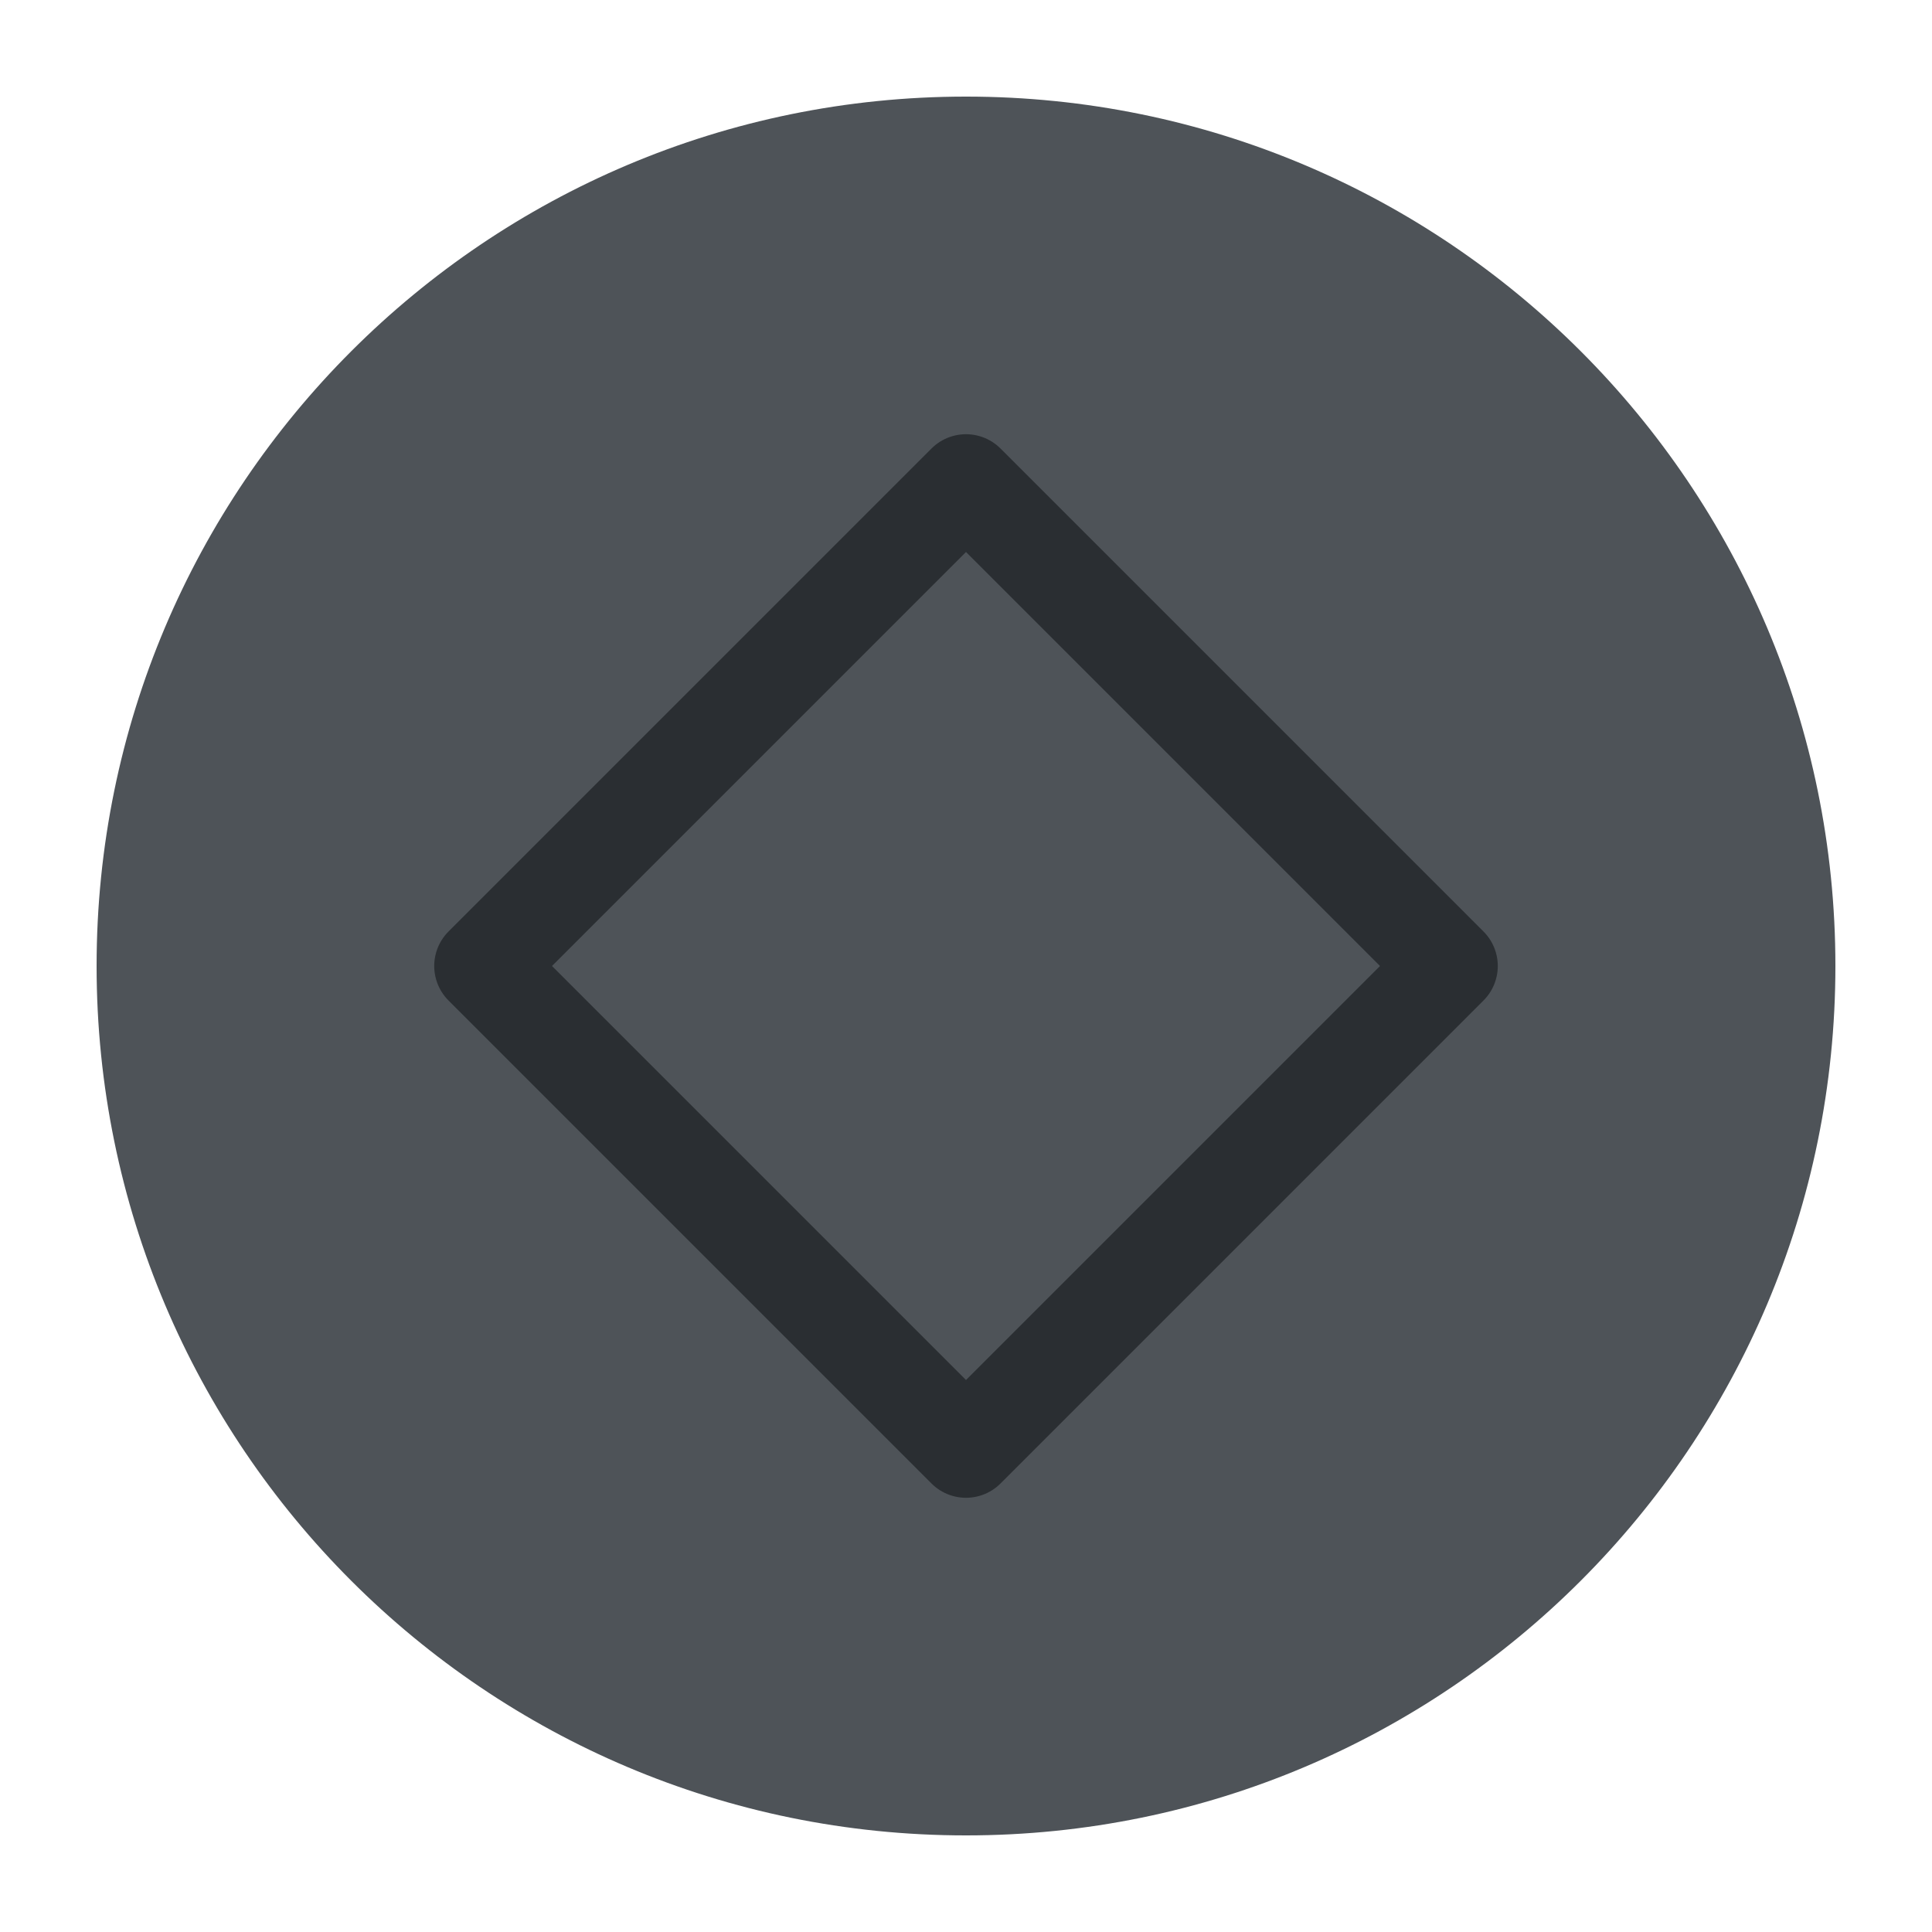
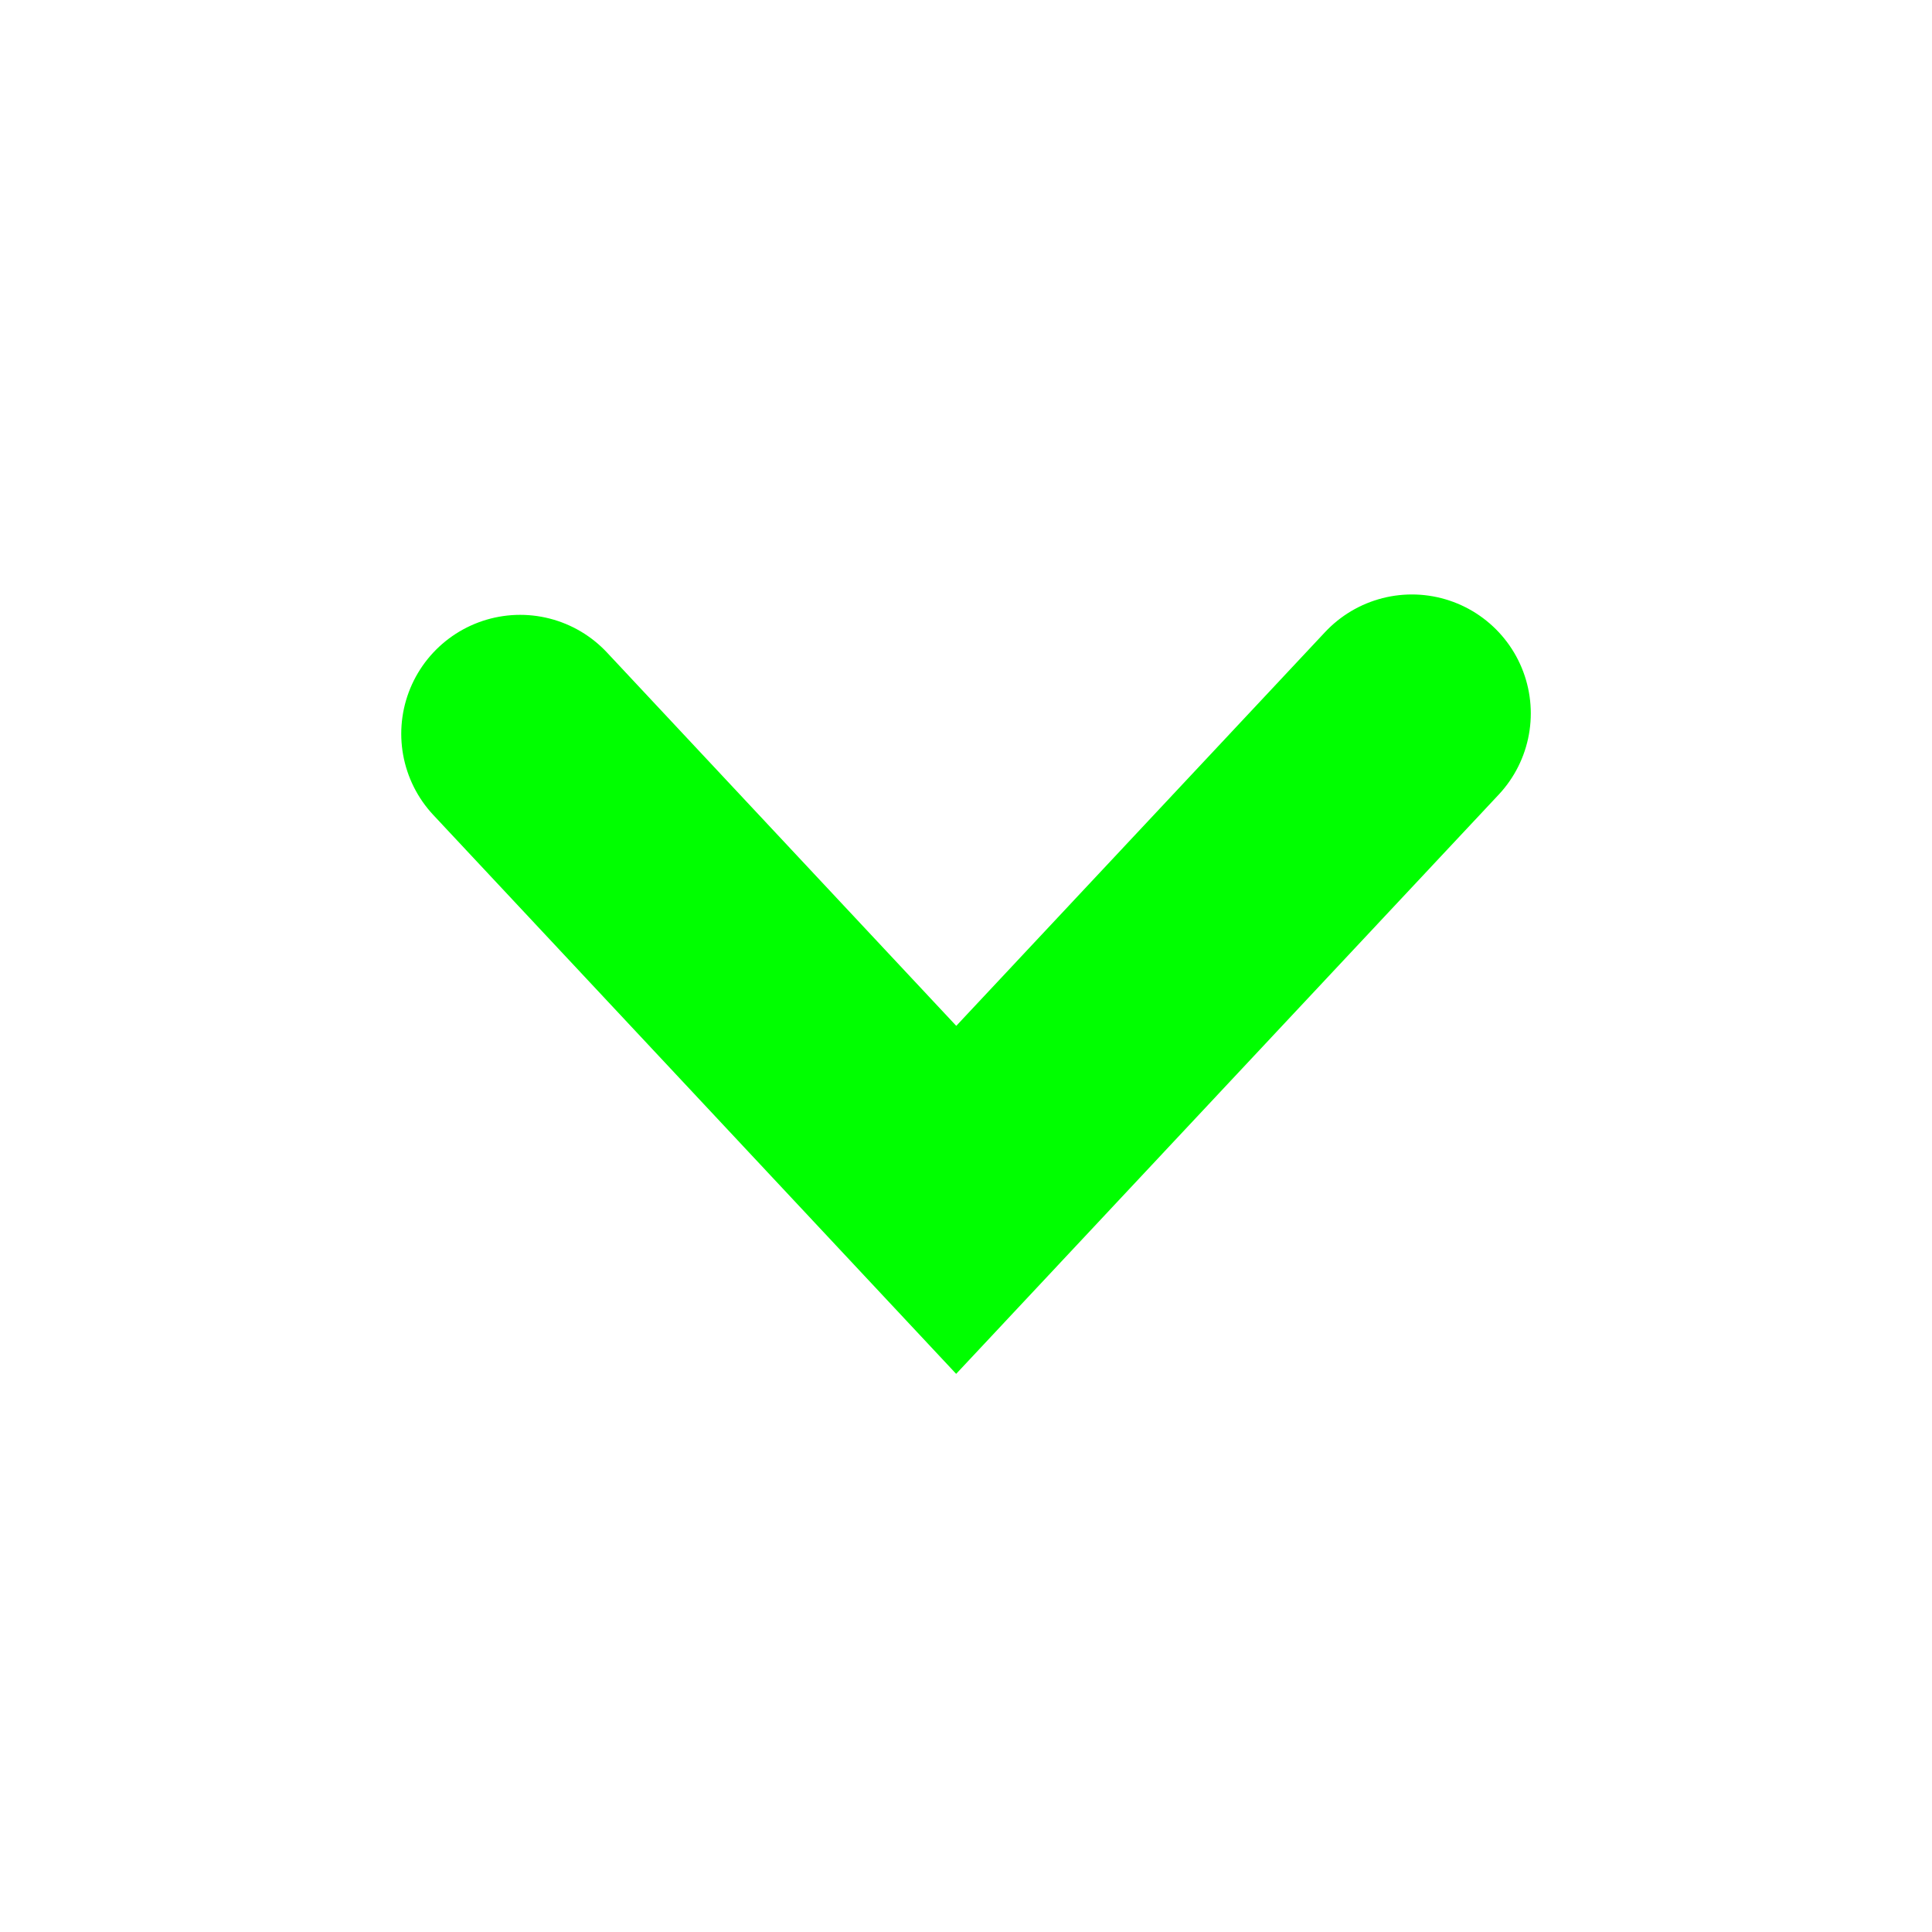
<svg xmlns="http://www.w3.org/2000/svg" viewBox="0 0 50 50" version="1.2" baseProfile="tiny">
  <defs>
</defs>
  <g fill="none" stroke="black" stroke-width="1" fill-rule="evenodd" stroke-linecap="square" stroke-linejoin="bevel">
-     <g fill="#4e5358" fill-opacity="1" stroke="none" transform="matrix(2.5,0,0,2.5,2.5,2.5)" font-family="Noto Sans" font-size="10" font-weight="400" font-style="normal">
-       <circle cx="9" cy="9" r="9" />
+     <g fill="#000000" fill-opacity="1" stroke="none" transform="matrix(2.5,0,0,2.5,37.9492,45.4947)" font-family="Noto Sans" font-size="10" font-weight="400" font-style="normal" opacity="0">
+       <rect x="-15.18" y="-18.198" width="20" height="20" />
    </g>
-     <g fill="none" stroke="#2a2e32" stroke-opacity="1" stroke-width="1.01" stroke-linecap="round" stroke-linejoin="round" transform="matrix(2.5,0,0,2.5,2.5,2.5)" font-family="Noto Sans" font-size="10" font-weight="400" font-style="normal">
-       <path vector-effect="none" fill-rule="evenodd" d="M4,9 L9,4 L14,9 L9,14 L4,9" />
+     <g fill="none" stroke="none" transform="matrix(2.5,0,0,2.5,37.9492,45.4947)" font-family="Noto Sans" font-size="10" font-weight="400" font-style="normal">
+       <path vector-effect="none" fill-rule="nonzero" d="M-0.564,-10.813 L-5.281,-5.777 L-9.795,-10.602" />
+     </g>
+     <g fill="none" stroke="#00ff00" stroke-opacity="1" stroke-width="2.462" stroke-linecap="round" stroke-linejoin="miter" stroke-miterlimit="4" transform="matrix(2.5,0,0,2.5,37.9492,45.4947)" font-family="Noto Sans" font-size="10" font-weight="400" font-style="normal">
+       <path vector-effect="none" fill-rule="nonzero" d="M-0.564,-10.813 L-5.281,-5.777 L-9.795,-10.602" />
    </g>
    <g fill="none" stroke="#000000" stroke-opacity="1" stroke-width="1" stroke-linecap="square" stroke-linejoin="bevel" transform="matrix(1,0,0,1,0,0)" font-family="Noto Sans" font-size="10" font-weight="400" font-style="normal">
</g>
  </g>
</svg>
